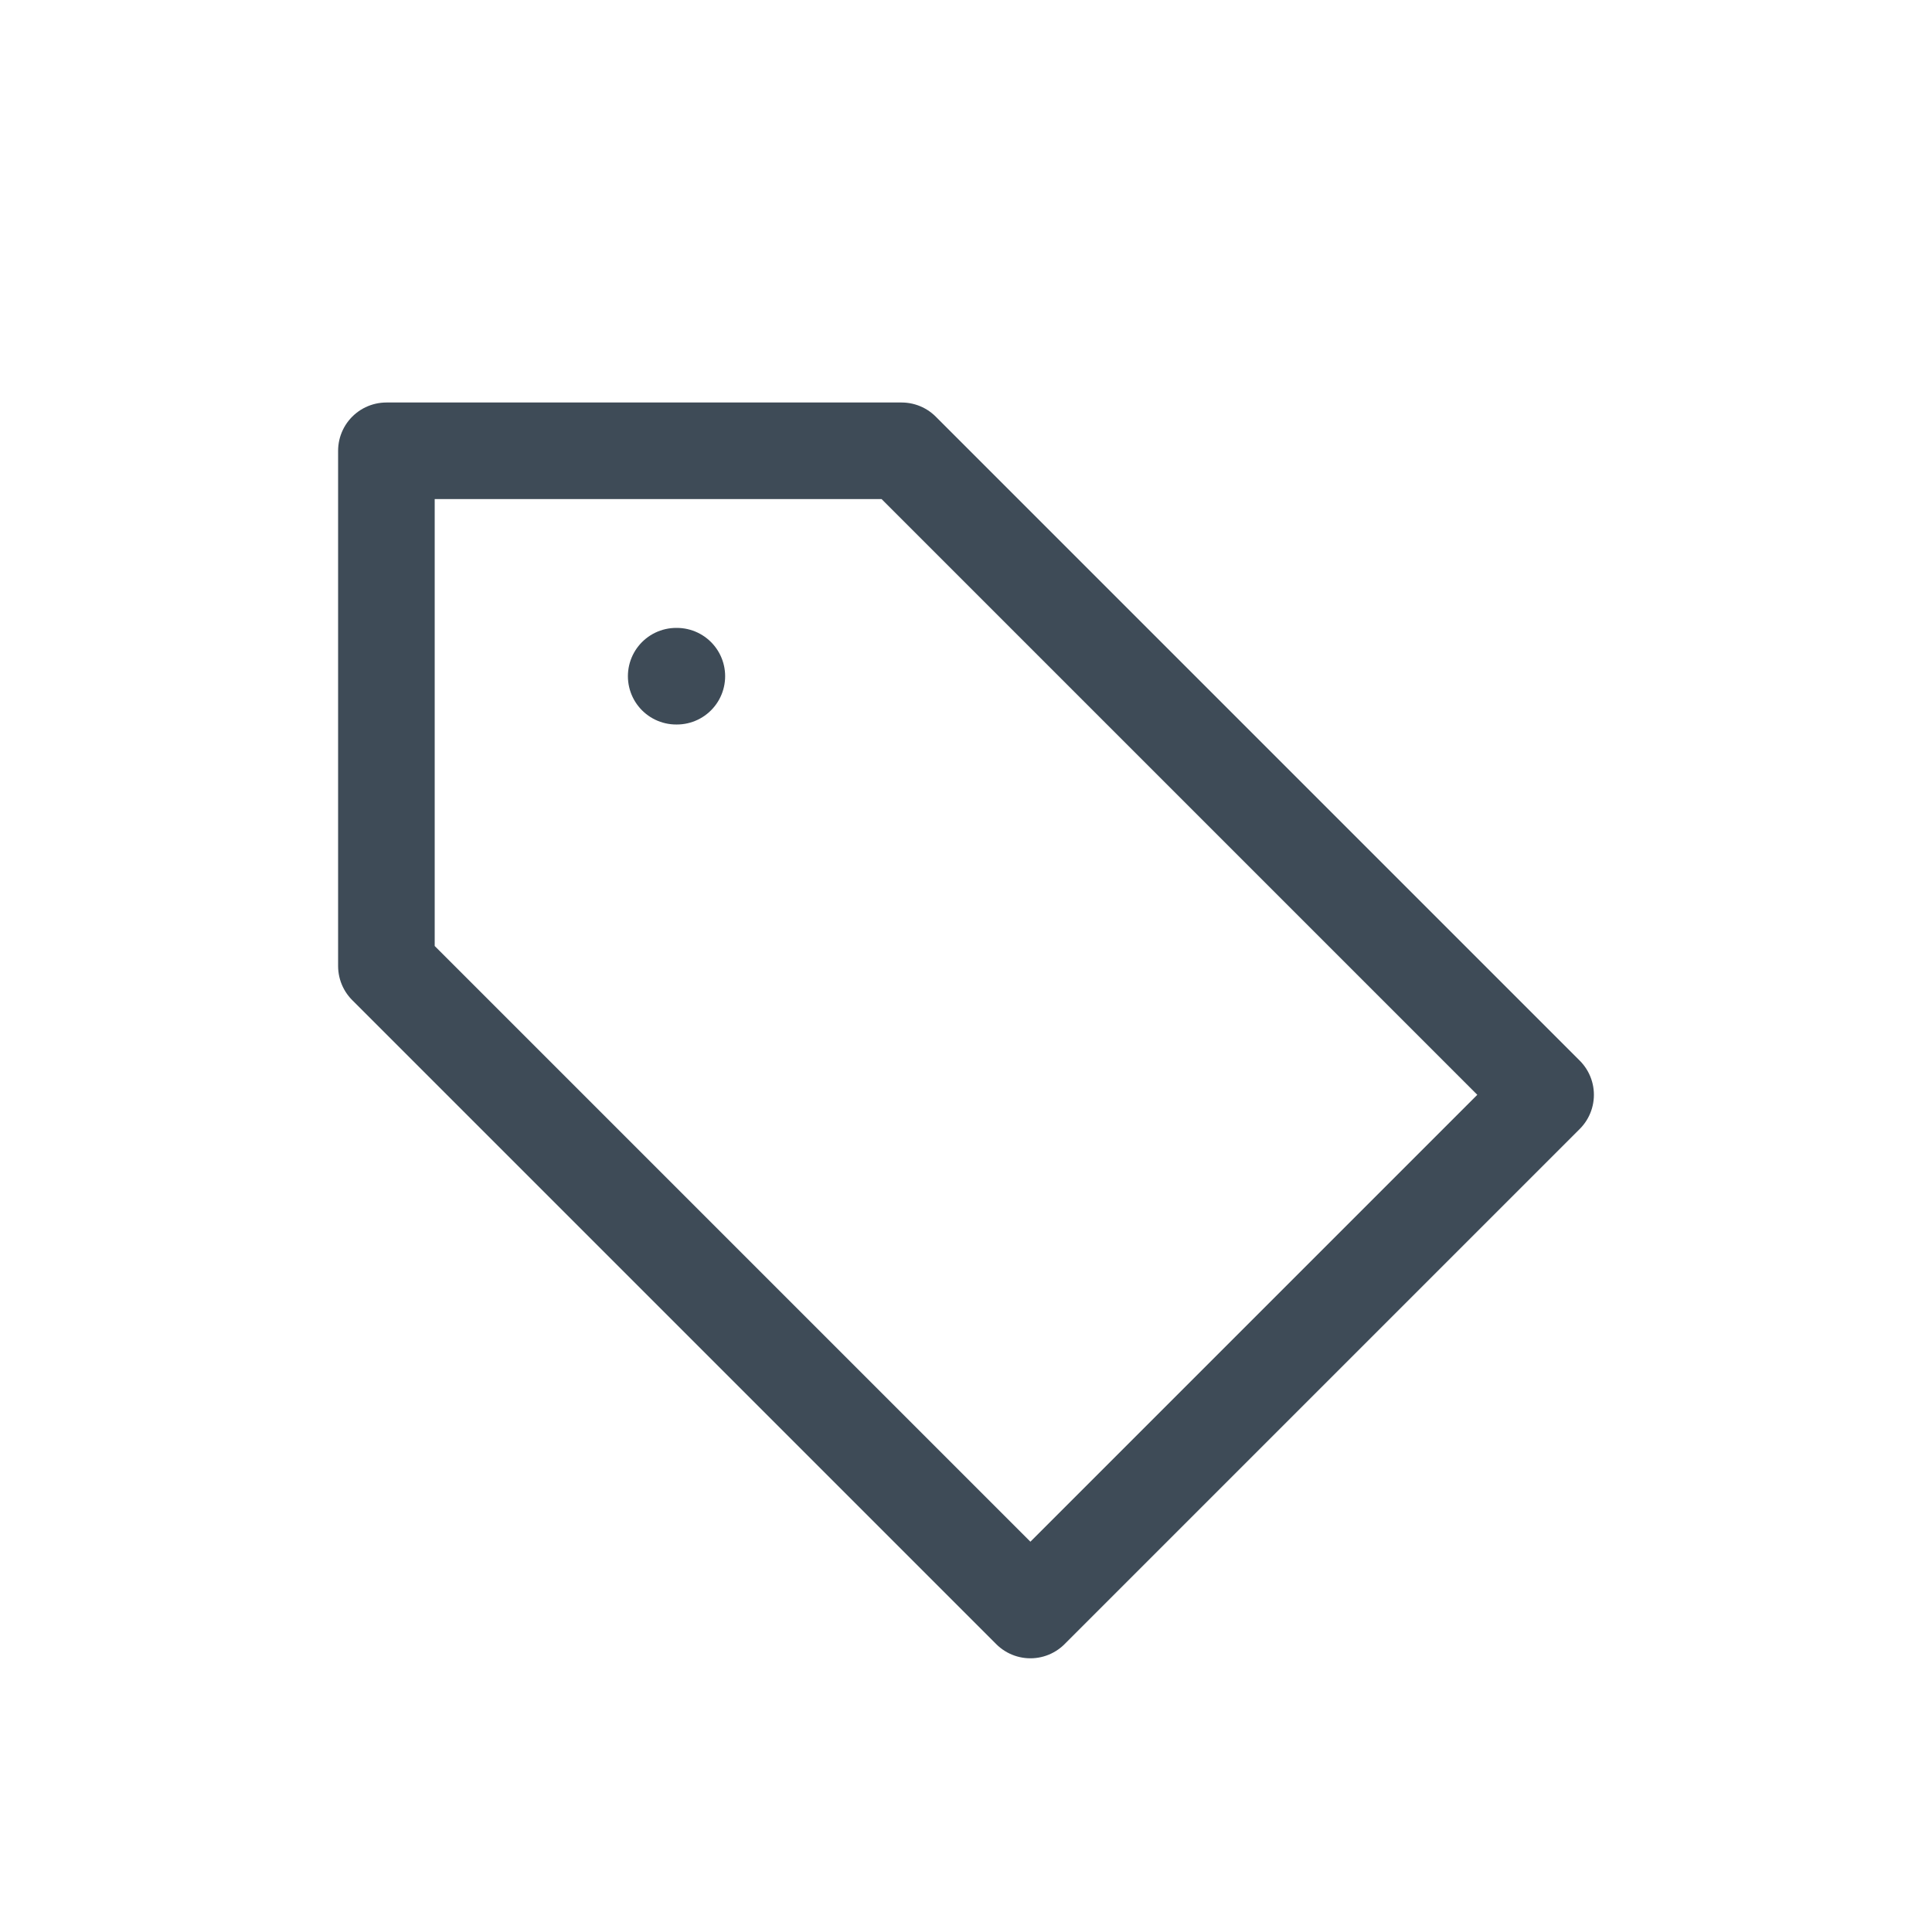
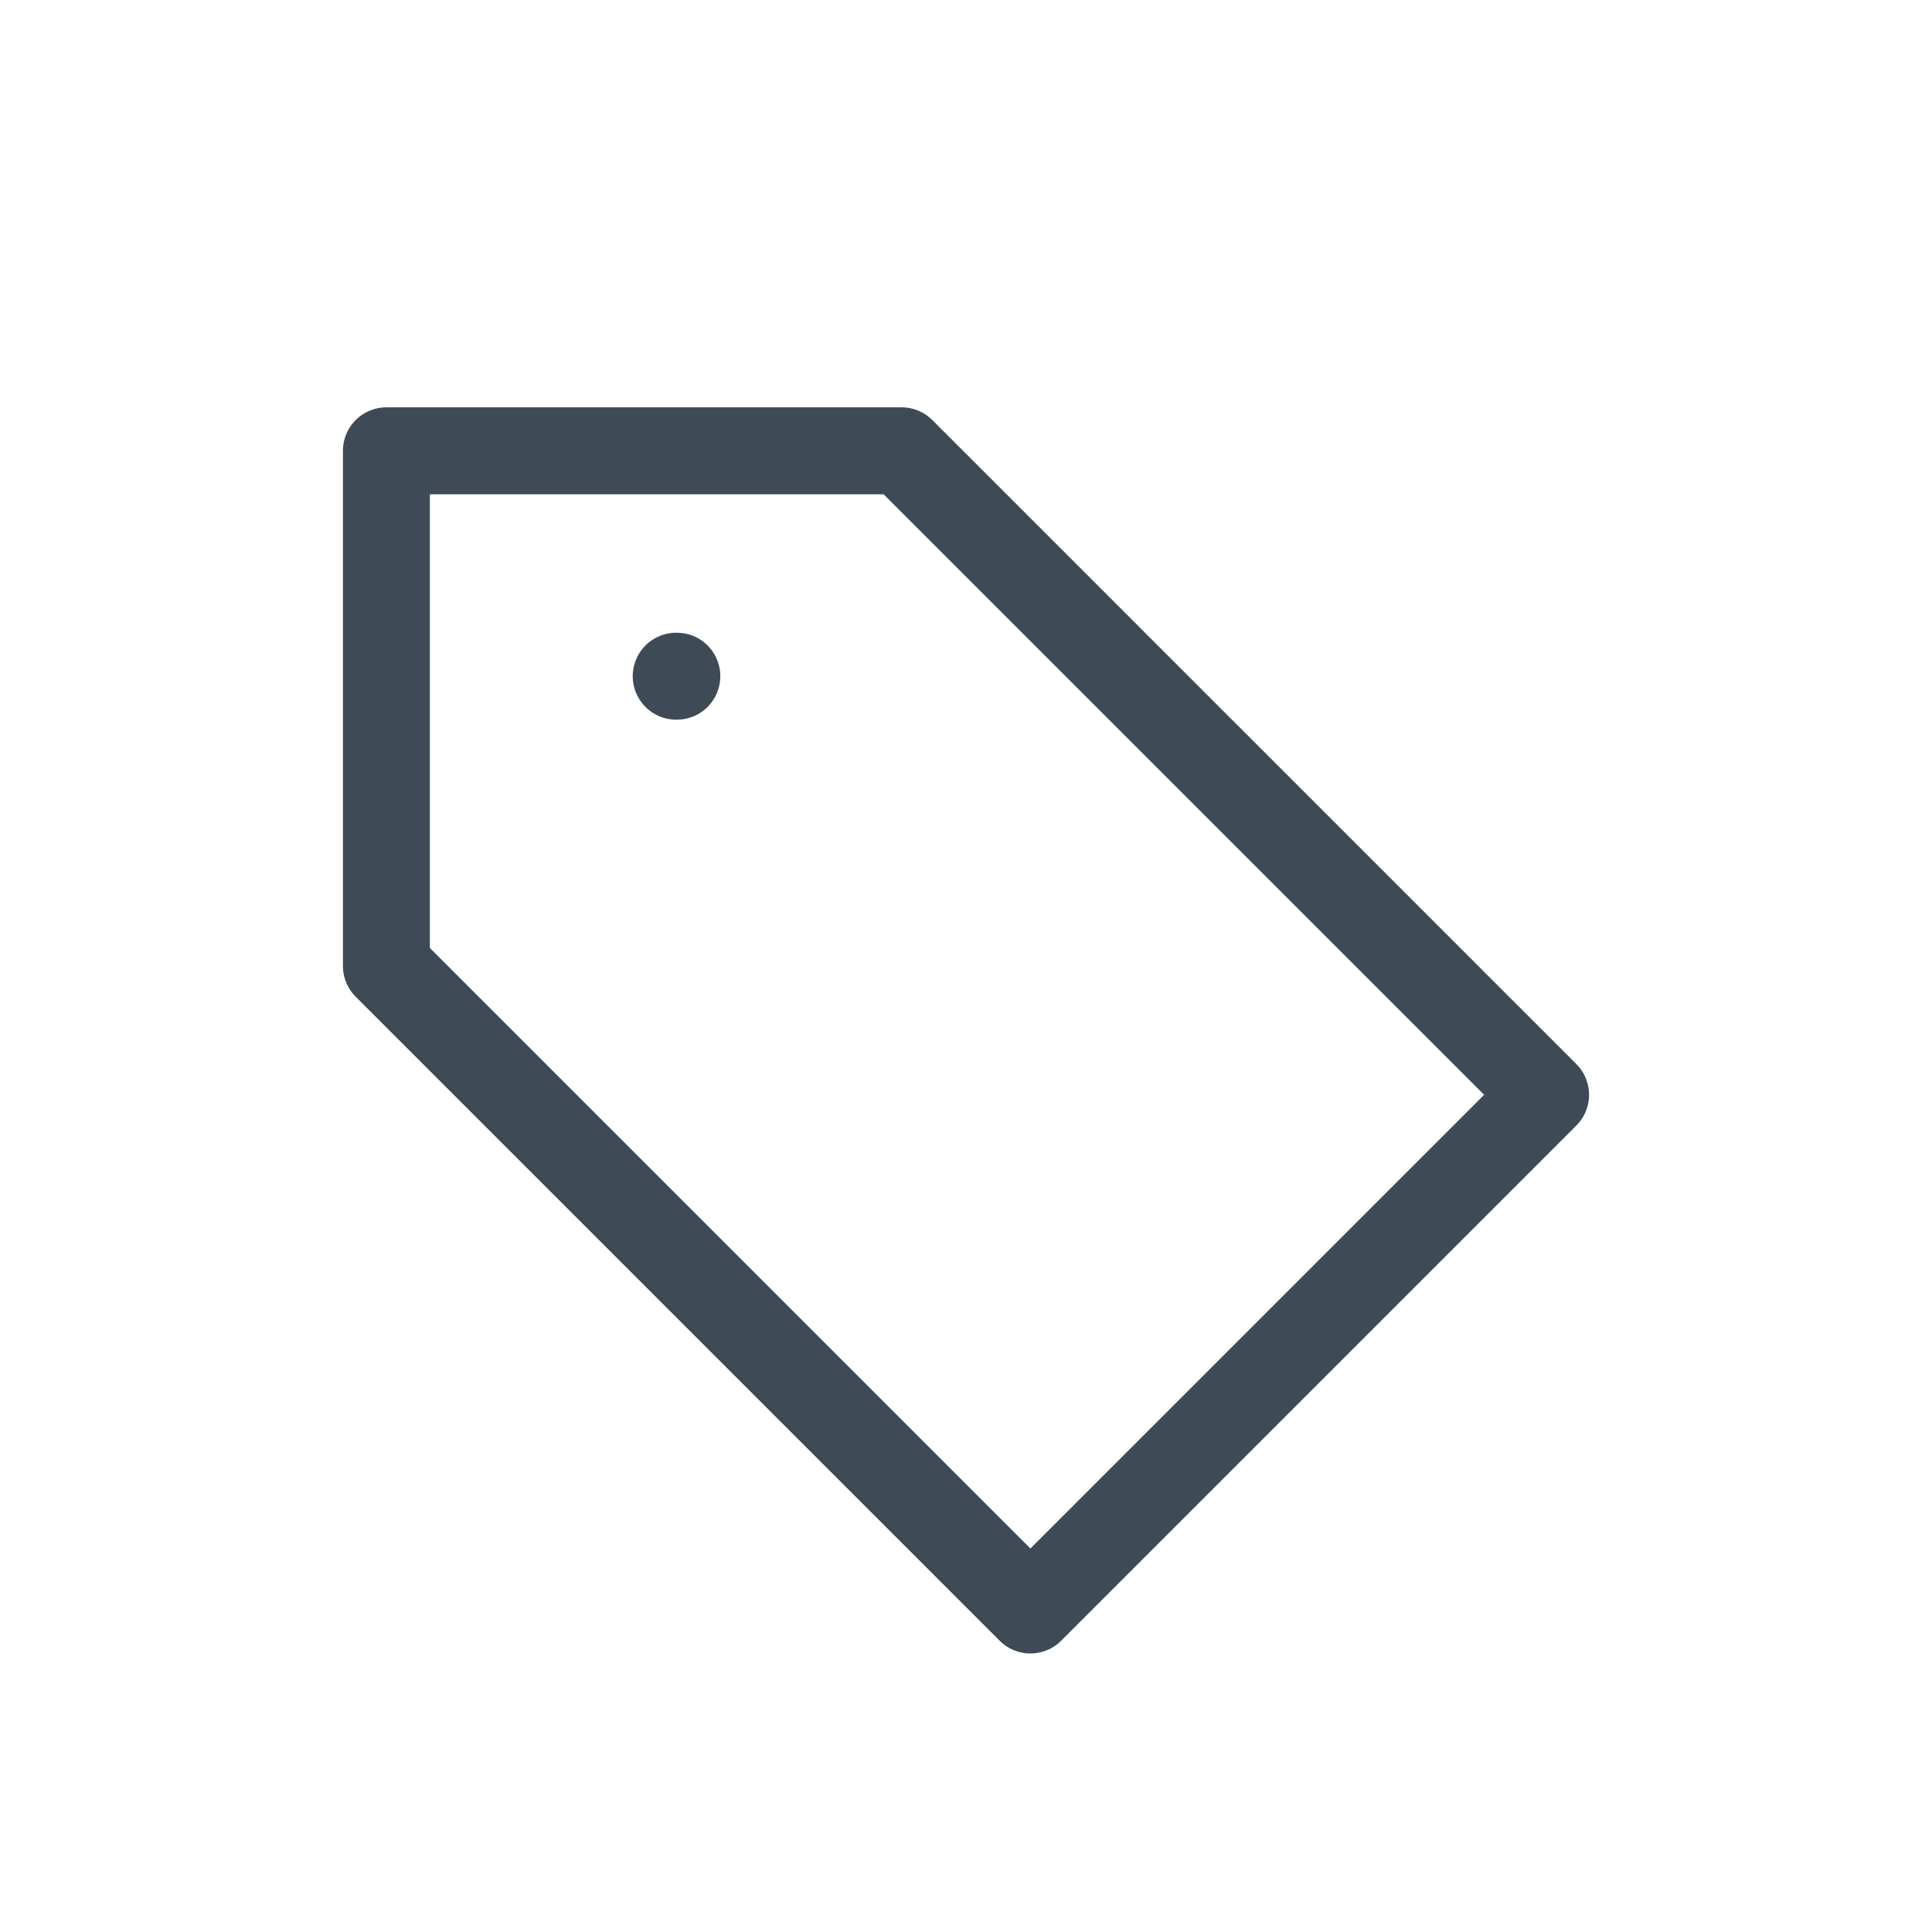
<svg xmlns="http://www.w3.org/2000/svg" viewBox="0 0 24 24" width="24" height="24">
-   <path d="M3 12V4h8l10 10-8 8zM7.5 7.5h.01" transform="translate(2.4 2.4) scale(.8)" fill="none" stroke="#3E4B57" stroke-width="1.5" stroke-linecap="round" stroke-linejoin="round" />
+   <path d="M3 12V4h8l10 10-8 8zM7.5 7.5h.01" transform="translate(2.4 2.4) scale(.8)" fill="none" stroke="#3E4B57" stroke-width="1.35" stroke-linecap="round" stroke-linejoin="round" />
</svg>
